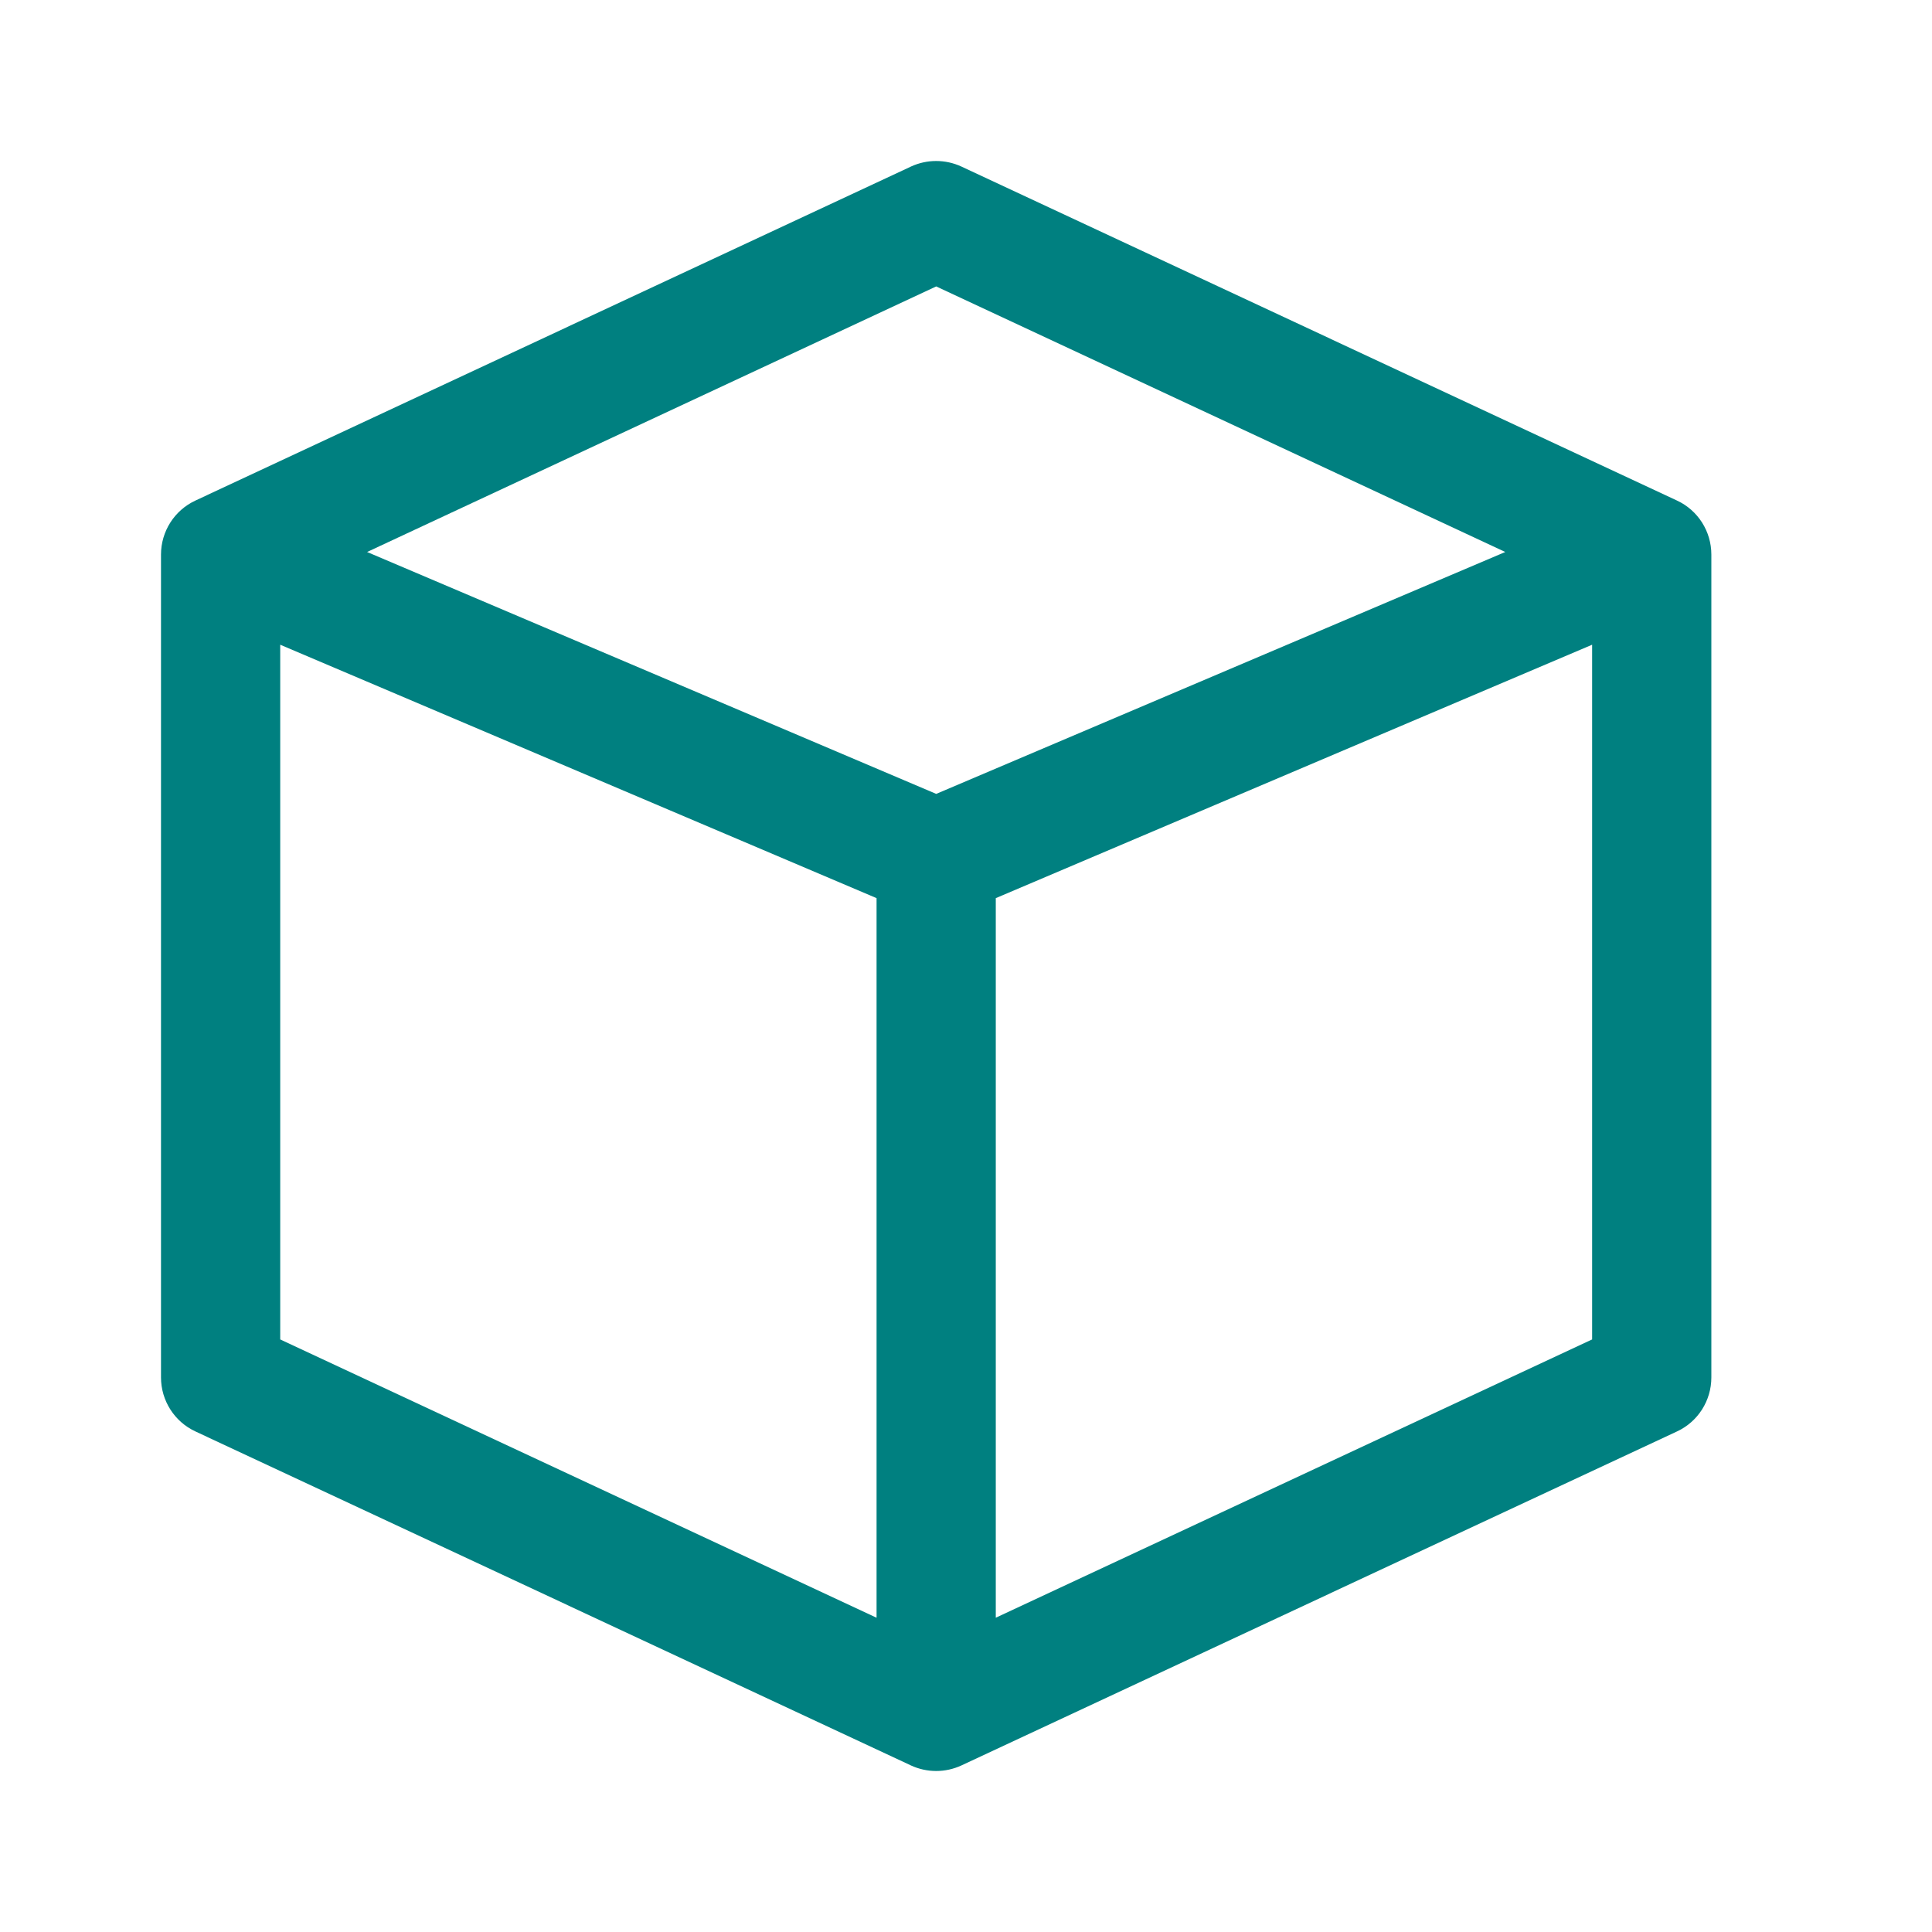
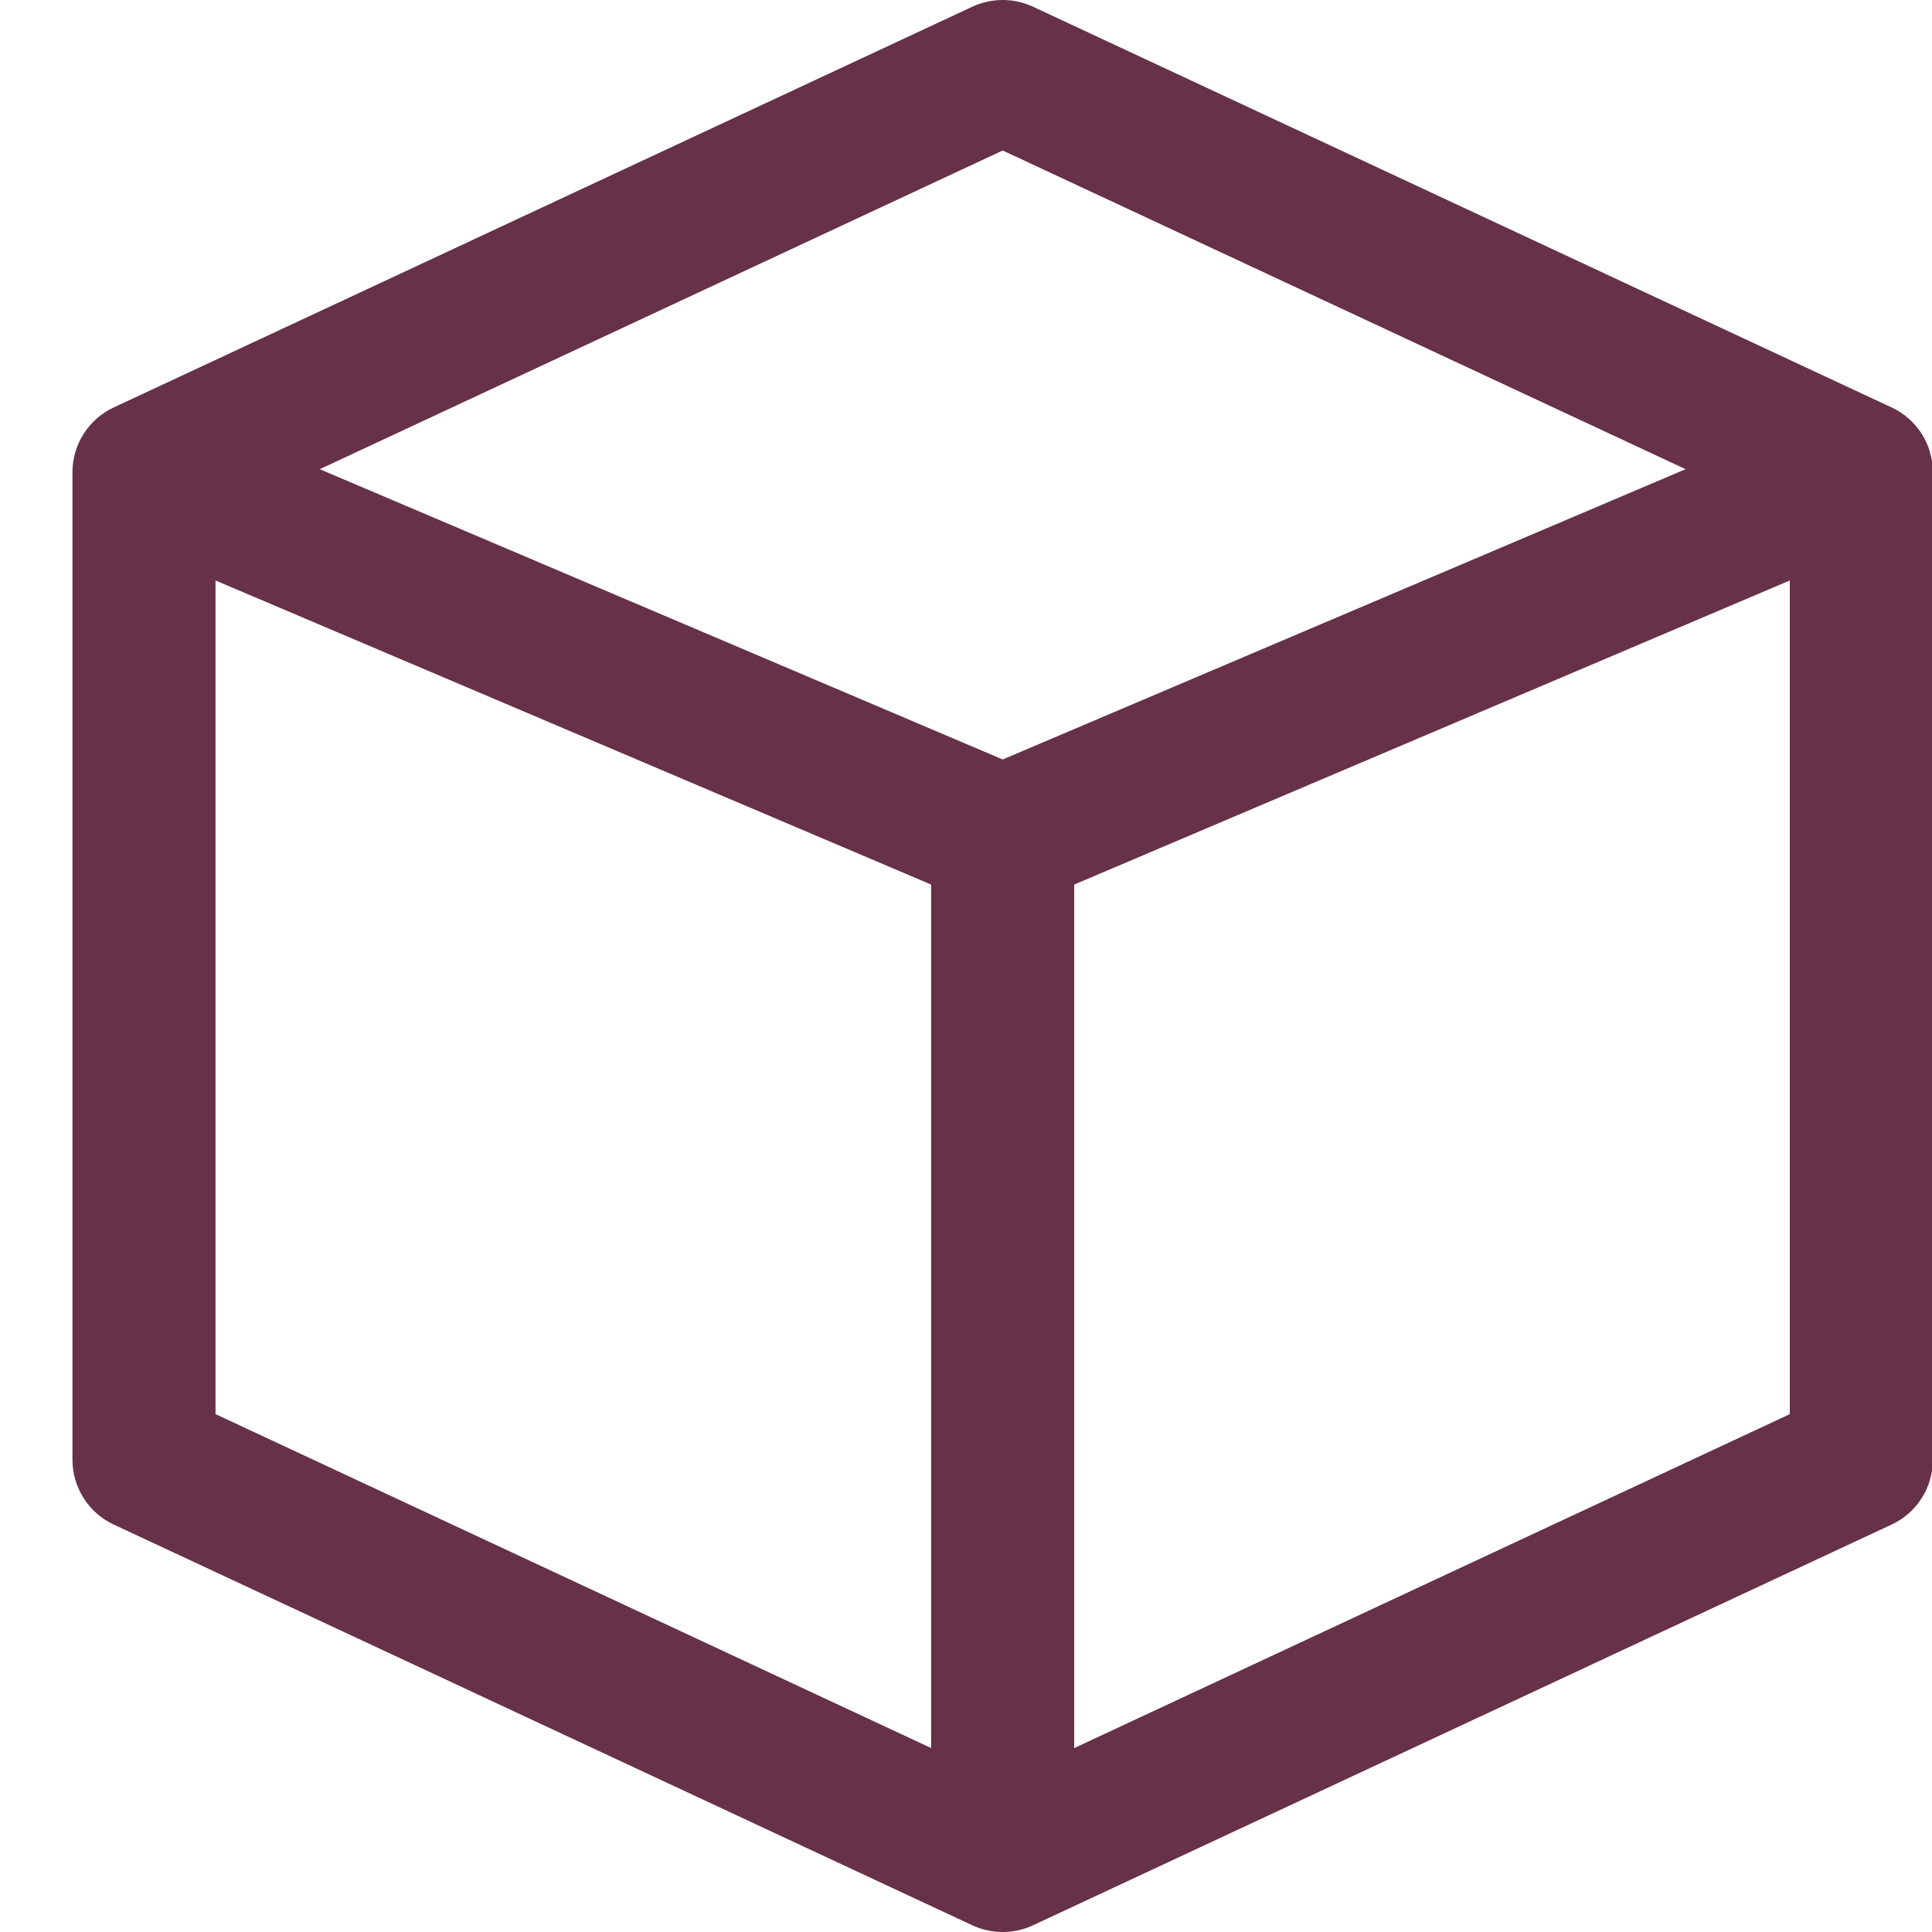
- <svg xmlns="http://www.w3.org/2000/svg" width="24" height="24" viewBox="0 0 24 24" fill="none">
-   <path fill-rule="evenodd" clip-rule="evenodd" d="M11.316 2.069C11.515 1.977 11.744 1.977 11.943 2.069L20.832 6.218C21.093 6.339 21.259 6.601 21.259 6.889V17.111C21.259 17.399 21.093 17.661 20.832 17.782L11.943 21.931C11.744 22.023 11.515 22.023 11.316 21.931L2.428 17.782C2.167 17.661 2 17.399 2 17.111V6.889C2 6.601 2.167 6.339 2.428 6.218L11.316 2.069ZM3.481 8.009L10.889 11.157V20.096L3.481 16.639V8.009ZM12.37 20.096L19.778 16.639V8.009L12.37 11.157V20.096ZM11.63 9.862L18.699 6.857L11.63 3.558L4.56 6.857L11.63 9.862Z" fill="#008080" />
+ <svg xmlns="http://www.w3.org/2000/svg" width="20" height="20" viewBox="0 0 20 20" fill="none">
+   <path fill-rule="evenodd" clip-rule="evenodd" d="M10.066 0.069C10.265 -0.023 10.494 -0.023 10.693 0.069L19.582 4.218C19.843 4.339 20.009 4.601 20.009 4.889V15.111C20.009 15.399 19.843 15.661 19.582 15.782L10.693 19.931C10.494 20.023 10.265 20.023 10.066 19.931L1.177 15.782C0.917 15.661 0.75 15.399 0.75 15.111V4.889C0.75 4.601 0.917 4.339 1.177 4.218L10.066 0.069ZM2.231 6.009L9.639 9.157V18.096L2.231 14.639V6.009ZM11.12 18.096L18.528 14.639V6.009L11.12 9.157V18.096ZM10.38 7.862L17.449 4.857L10.38 1.558L3.31 4.857L10.38 7.862Z" fill="#673147" />
</svg>
